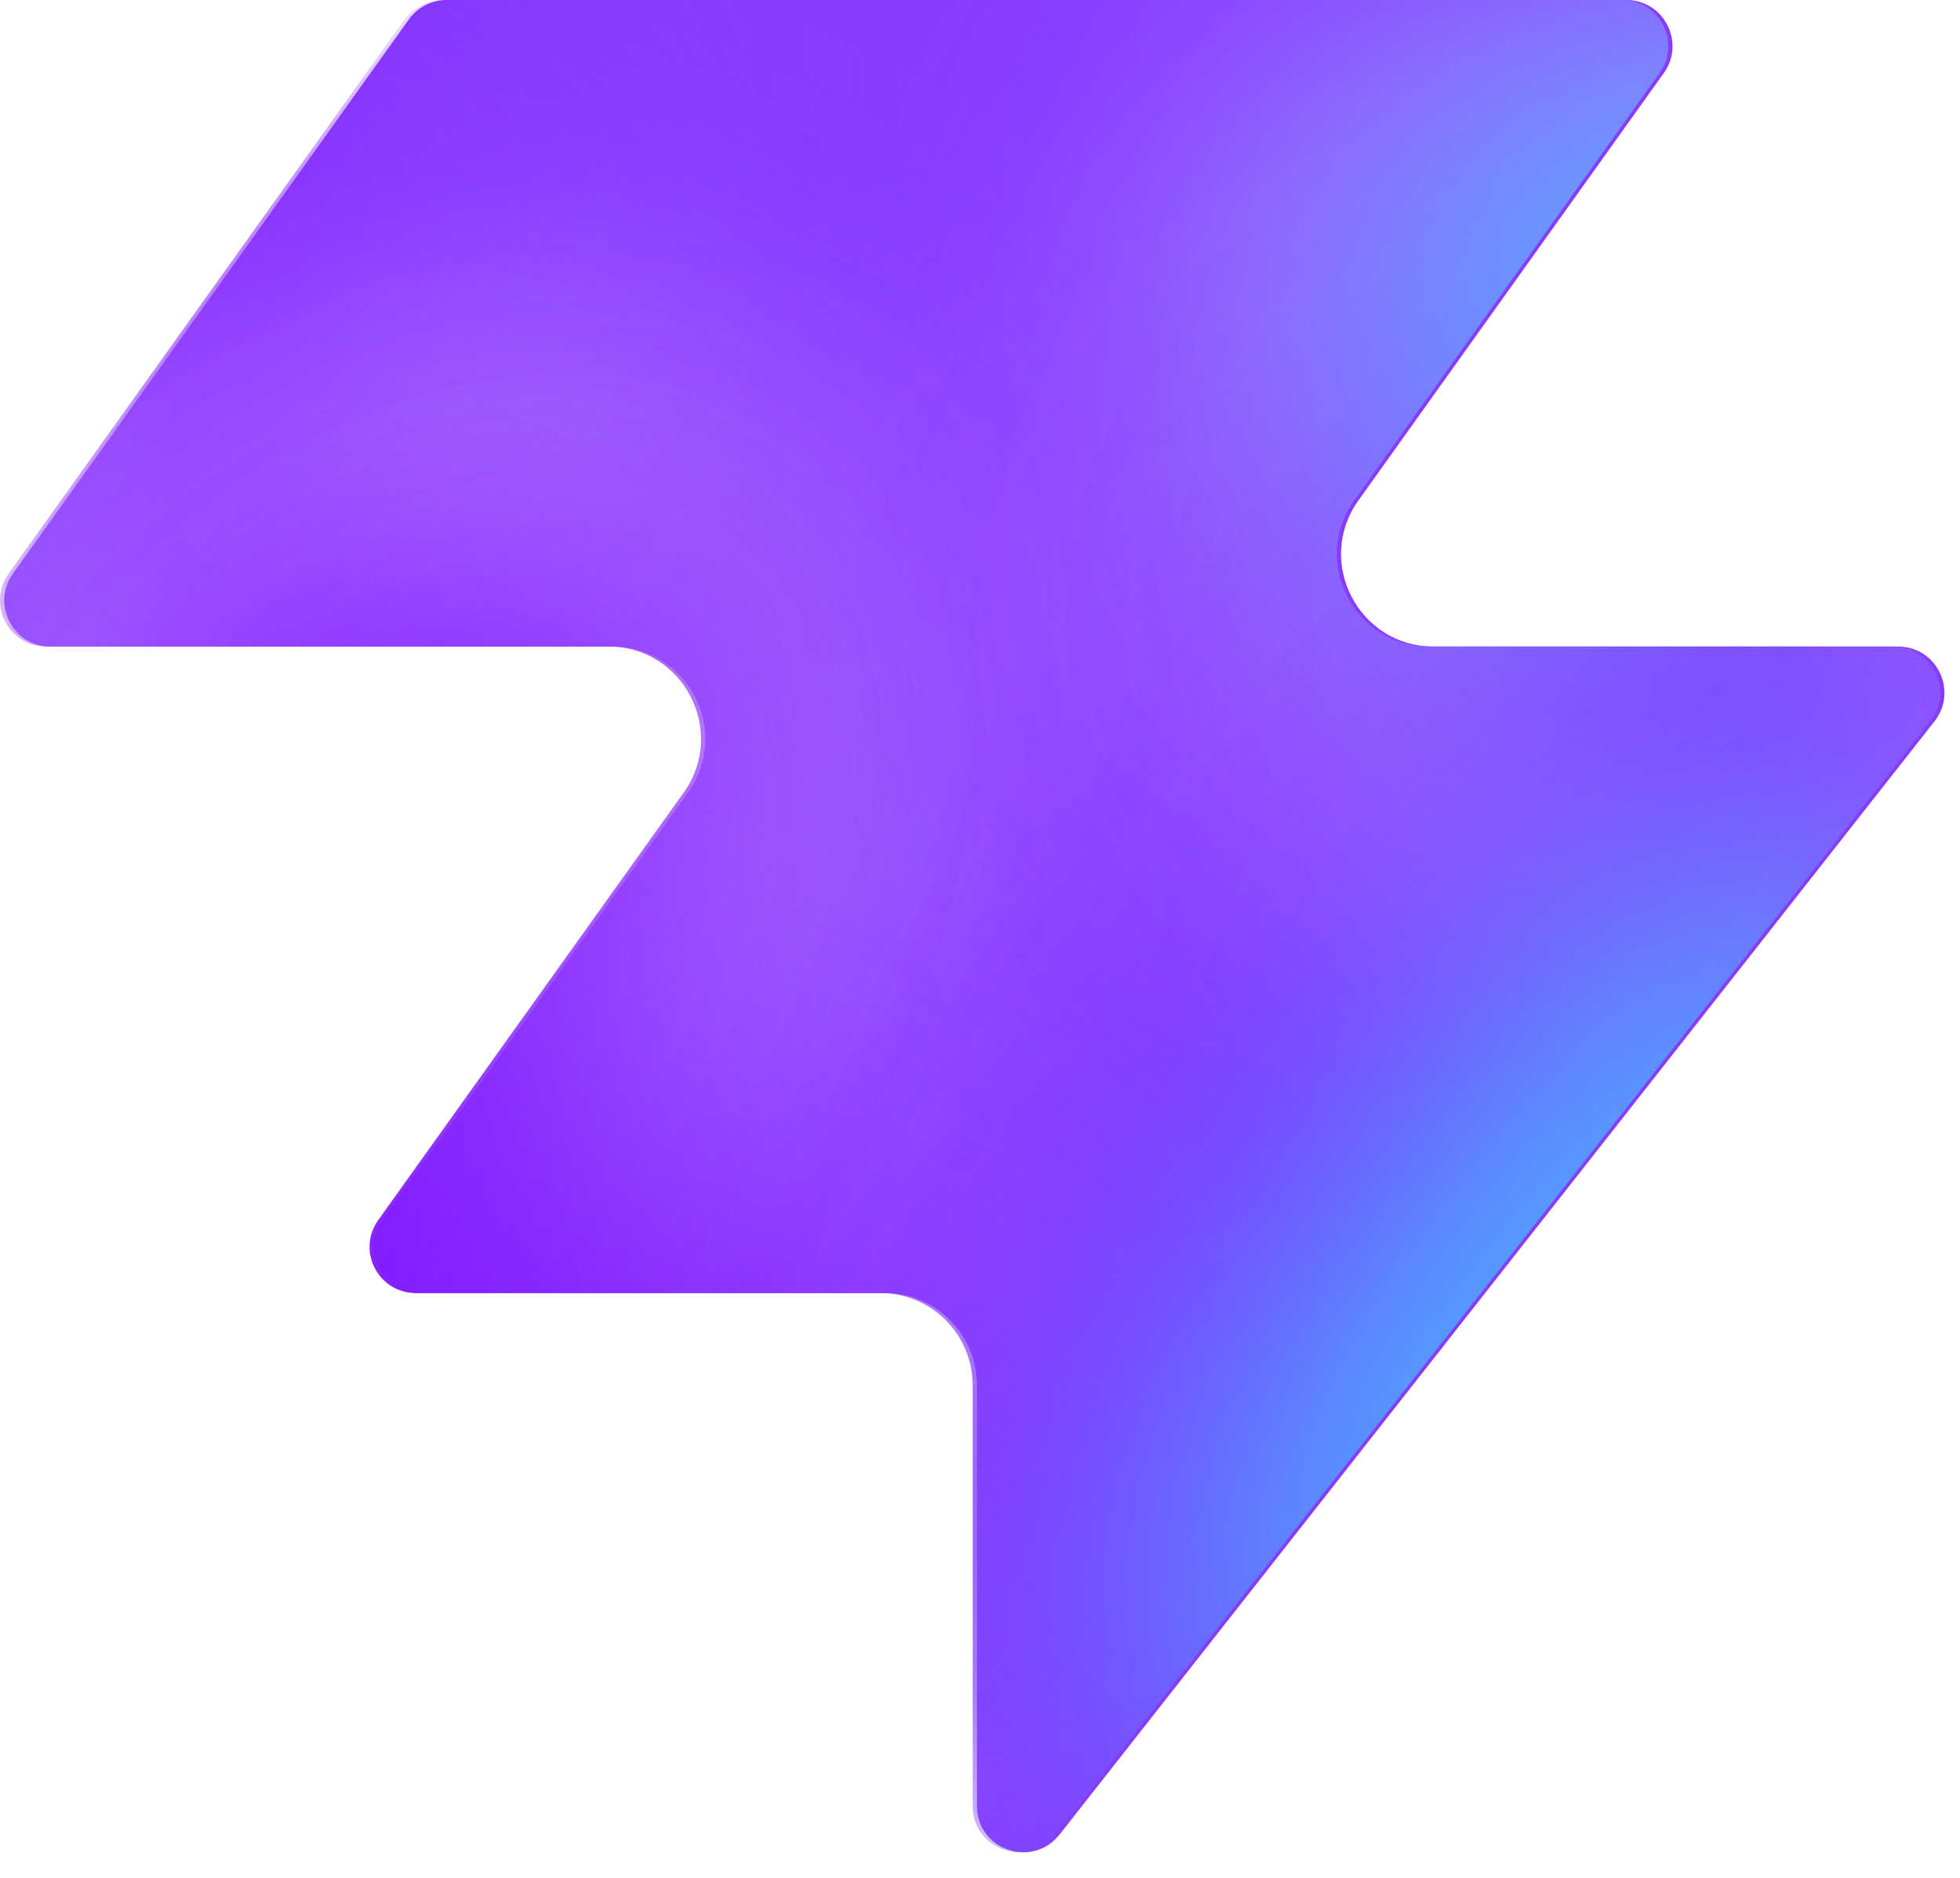
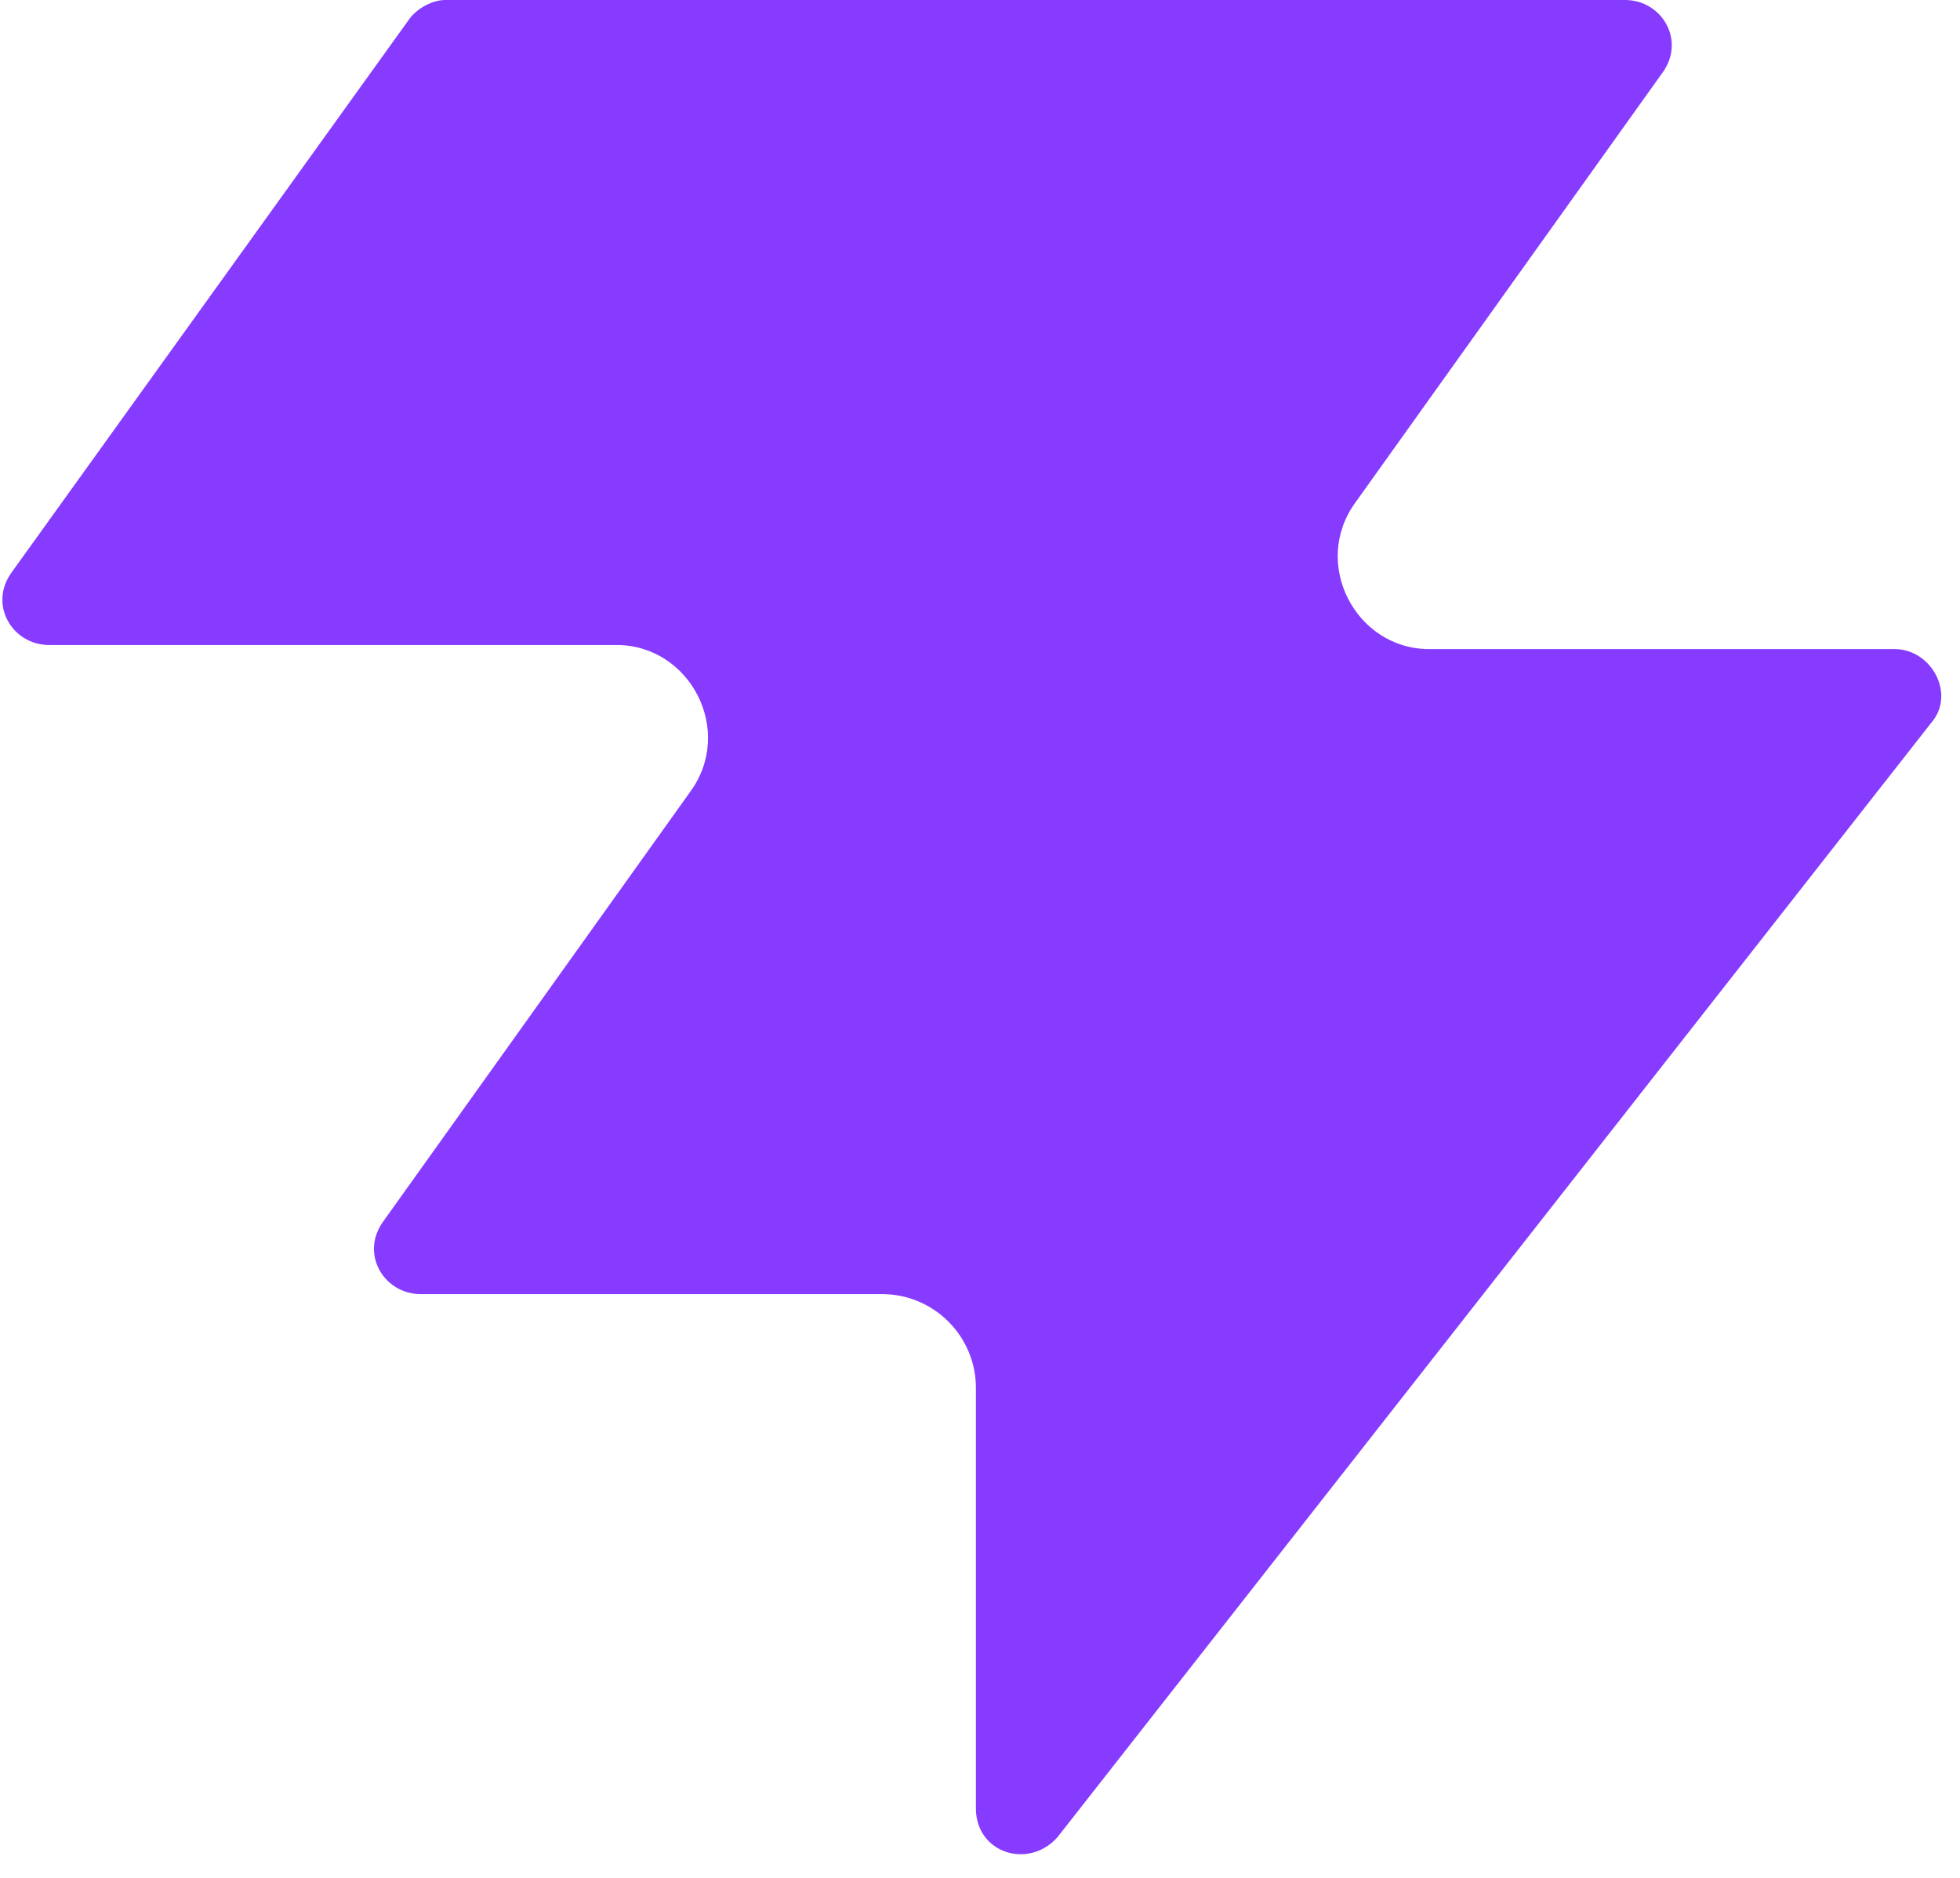
- <svg xmlns="http://www.w3.org/2000/svg" width="48" height="46" fill="none" viewBox="0 0 48 46">
-   <path fill="#863bff" d="M25.946 44.938c-.664.845-2.021.375-2.021-.698V33.937a2.26 2.26 0 0 0-2.262-2.262H10.287c-.92 0-1.456-1.04-.92-1.788l7.48-10.471c1.07-1.497 0-3.578-1.842-3.578H1.237c-.92 0-1.456-1.04-.92-1.788L10.013.474c.214-.297.556-.474.92-.474h28.894c.92 0 1.456 1.04.92 1.788l-7.48 10.471c-1.07 1.498 0 3.579 1.842 3.579h11.377c.943 0 1.473 1.088.89 1.83L25.947 44.94z" style="fill:#863bff;fill:color(display-p3 .525 .23 1);fill-opacity:1" />
-   <mask id="a" width="48" height="46" x="0" y="0" maskUnits="userSpaceOnUse" style="mask-type:alpha">
-     <path fill="#000" d="M25.842 44.938c-.664.844-2.021.375-2.021-.698V33.937a2.26 2.26 0 0 0-2.262-2.262H10.183c-.92 0-1.456-1.04-.92-1.788l7.48-10.471c1.07-1.498 0-3.579-1.842-3.579H1.133c-.92 0-1.456-1.04-.92-1.787L9.91.473c.214-.297.556-.474.92-.474h28.894c.92 0 1.456 1.04.92 1.788l-7.48 10.471c-1.07 1.498 0 3.578 1.842 3.578h11.377c.943 0 1.473 1.088.89 1.832L25.843 44.94z" style="fill:#000;fill-opacity:1" />
-   </mask>
-   <g mask="url(#a)">
-     <g filter="url(#b)">
-       <ellipse cx="5.508" cy="14.704" fill="#ede6ff" rx="5.508" ry="14.704" style="fill:#ede6ff;fill:color(display-p3 .927 .903 1);fill-opacity:1" transform="matrix(.00324 1 1 -.00324 -4.47 31.516)" />
-     </g>
-     <g filter="url(#c)">
-       <ellipse cx="10.399" cy="29.851" fill="#ede6ff" rx="10.399" ry="29.851" style="fill:#ede6ff;fill:color(display-p3 .927 .903 1);fill-opacity:1" transform="matrix(.00324 1 1 -.00324 -39.328 7.883)" />
-     </g>
-     <g filter="url(#d)">
-       <ellipse cx="5.508" cy="30.487" fill="#7e14ff" rx="5.508" ry="30.487" style="fill:#7e14ff;fill:color(display-p3 .492 .077 1);fill-opacity:1" transform="rotate(89.814 -25.913 -14.639)scale(1 -1)" />
-     </g>
-     <g filter="url(#e)">
-       <ellipse cx="5.508" cy="30.599" fill="#7e14ff" rx="5.508" ry="30.599" style="fill:#7e14ff;fill:color(display-p3 .492 .077 1);fill-opacity:1" transform="rotate(89.814 -32.644 -3.334)scale(1 -1)" />
-     </g>
-     <g filter="url(#f)">
-       <ellipse cx="5.508" cy="30.599" fill="#7e14ff" rx="5.508" ry="30.599" style="fill:#7e14ff;fill:color(display-p3 .492 .077 1);fill-opacity:1" transform="matrix(.00324 1 1 -.00324 -34.34 30.47)" />
-     </g>
-     <g filter="url(#g)">
-       <ellipse cx="14.072" cy="22.078" fill="#ede6ff" rx="14.072" ry="22.078" style="fill:#ede6ff;fill:color(display-p3 .927 .903 1);fill-opacity:1" transform="rotate(93.35 24.506 48.493)scale(-1 1)" />
-     </g>
-     <g filter="url(#h)">
-       <ellipse cx="3.47" cy="21.501" fill="#7e14ff" rx="3.47" ry="21.501" style="fill:#7e14ff;fill:color(display-p3 .492 .077 1);fill-opacity:1" transform="rotate(89.009 28.708 47.59)scale(-1 1)" />
-     </g>
-     <g filter="url(#i)">
-       <ellipse cx="3.47" cy="21.501" fill="#7e14ff" rx="3.47" ry="21.501" style="fill:#7e14ff;fill:color(display-p3 .492 .077 1);fill-opacity:1" transform="rotate(89.009 28.708 47.59)scale(-1 1)" />
-     </g>
-     <g filter="url(#j)">
-       <ellipse cx=".387" cy="8.972" fill="#7e14ff" rx="4.407" ry="29.108" style="fill:#7e14ff;fill:color(display-p3 .492 .077 1);fill-opacity:1" transform="rotate(39.51 .387 8.972)" />
-     </g>
-     <g filter="url(#k)">
-       <ellipse cx="47.523" cy="-6.092" fill="#7e14ff" rx="4.407" ry="29.108" style="fill:#7e14ff;fill:color(display-p3 .492 .077 1);fill-opacity:1" transform="rotate(37.892 47.523 -6.092)" />
-     </g>
-     <g filter="url(#l)">
-       <ellipse cx="41.412" cy="6.333" fill="#47bfff" rx="5.971" ry="9.665" style="fill:#47bfff;fill:color(display-p3 .28 .748 1);fill-opacity:1" transform="rotate(37.892 41.412 6.333)" />
-     </g>
-     <g filter="url(#m)">
-       <ellipse cx="-1.879" cy="38.332" fill="#7e14ff" rx="4.407" ry="29.108" style="fill:#7e14ff;fill:color(display-p3 .492 .077 1);fill-opacity:1" transform="rotate(37.892 -1.88 38.332)" />
-     </g>
-     <g filter="url(#n)">
-       <ellipse cx="-1.879" cy="38.332" fill="#7e14ff" rx="4.407" ry="29.108" style="fill:#7e14ff;fill:color(display-p3 .492 .077 1);fill-opacity:1" transform="rotate(37.892 -1.88 38.332)" />
-     </g>
-     <g filter="url(#o)">
-       <ellipse cx="35.651" cy="29.907" fill="#7e14ff" rx="4.407" ry="29.108" style="fill:#7e14ff;fill:color(display-p3 .492 .077 1);fill-opacity:1" transform="rotate(37.892 35.651 29.907)" />
-     </g>
-     <g filter="url(#p)">
-       <ellipse cx="38.418" cy="32.4" fill="#47bfff" rx="5.971" ry="15.297" style="fill:#47bfff;fill:color(display-p3 .28 .748 1);fill-opacity:1" transform="rotate(37.892 38.418 32.4)" />
-     </g>
-   </g>
-   <defs>
-     <filter id="b" width="60.045" height="41.654" x="-19.77" y="16.149" color-interpolation-filters="sRGB" filterUnits="userSpaceOnUse">
-       <feFlood flood-opacity="0" result="BackgroundImageFix" />
-       <feBlend in="SourceGraphic" in2="BackgroundImageFix" result="shape" />
-       <feGaussianBlur result="effect1_foregroundBlur_2002_17158" stdDeviation="7.659" />
-     </filter>
-     <filter id="c" width="90.34" height="51.437" x="-54.613" y="-7.533" color-interpolation-filters="sRGB" filterUnits="userSpaceOnUse">
-       <feFlood flood-opacity="0" result="BackgroundImageFix" />
-       <feBlend in="SourceGraphic" in2="BackgroundImageFix" result="shape" />
-       <feGaussianBlur result="effect1_foregroundBlur_2002_17158" stdDeviation="7.659" />
-     </filter>
-     <filter id="d" width="79.355" height="29.4" x="-49.64" y="2.03" color-interpolation-filters="sRGB" filterUnits="userSpaceOnUse">
-       <feFlood flood-opacity="0" result="BackgroundImageFix" />
-       <feBlend in="SourceGraphic" in2="BackgroundImageFix" result="shape" />
-       <feGaussianBlur result="effect1_foregroundBlur_2002_17158" stdDeviation="4.596" />
-     </filter>
-     <filter id="e" width="79.579" height="29.4" x="-45.045" y="20.029" color-interpolation-filters="sRGB" filterUnits="userSpaceOnUse">
-       <feFlood flood-opacity="0" result="BackgroundImageFix" />
-       <feBlend in="SourceGraphic" in2="BackgroundImageFix" result="shape" />
-       <feGaussianBlur result="effect1_foregroundBlur_2002_17158" stdDeviation="4.596" />
-     </filter>
-     <filter id="f" width="79.579" height="29.4" x="-43.513" y="21.178" color-interpolation-filters="sRGB" filterUnits="userSpaceOnUse">
-       <feFlood flood-opacity="0" result="BackgroundImageFix" />
-       <feBlend in="SourceGraphic" in2="BackgroundImageFix" result="shape" />
-       <feGaussianBlur result="effect1_foregroundBlur_2002_17158" stdDeviation="4.596" />
-     </filter>
-     <filter id="g" width="74.749" height="58.852" x="15.756" y="-17.901" color-interpolation-filters="sRGB" filterUnits="userSpaceOnUse">
-       <feFlood flood-opacity="0" result="BackgroundImageFix" />
-       <feBlend in="SourceGraphic" in2="BackgroundImageFix" result="shape" />
-       <feGaussianBlur result="effect1_foregroundBlur_2002_17158" stdDeviation="7.659" />
-     </filter>
-     <filter id="h" width="61.377" height="25.362" x="23.548" y="2.284" color-interpolation-filters="sRGB" filterUnits="userSpaceOnUse">
-       <feFlood flood-opacity="0" result="BackgroundImageFix" />
-       <feBlend in="SourceGraphic" in2="BackgroundImageFix" result="shape" />
-       <feGaussianBlur result="effect1_foregroundBlur_2002_17158" stdDeviation="4.596" />
-     </filter>
-     <filter id="i" width="61.377" height="25.362" x="23.548" y="2.284" color-interpolation-filters="sRGB" filterUnits="userSpaceOnUse">
-       <feFlood flood-opacity="0" result="BackgroundImageFix" />
-       <feBlend in="SourceGraphic" in2="BackgroundImageFix" result="shape" />
-       <feGaussianBlur result="effect1_foregroundBlur_2002_17158" stdDeviation="4.596" />
-     </filter>
-     <filter id="j" width="56.045" height="63.649" x="-27.636" y="-22.853" color-interpolation-filters="sRGB" filterUnits="userSpaceOnUse">
-       <feFlood flood-opacity="0" result="BackgroundImageFix" />
-       <feBlend in="SourceGraphic" in2="BackgroundImageFix" result="shape" />
-       <feGaussianBlur result="effect1_foregroundBlur_2002_17158" stdDeviation="4.596" />
-     </filter>
-     <filter id="k" width="54.814" height="64.646" x="20.116" y="-38.415" color-interpolation-filters="sRGB" filterUnits="userSpaceOnUse">
-       <feFlood flood-opacity="0" result="BackgroundImageFix" />
-       <feBlend in="SourceGraphic" in2="BackgroundImageFix" result="shape" />
-       <feGaussianBlur result="effect1_foregroundBlur_2002_17158" stdDeviation="4.596" />
-     </filter>
-     <filter id="l" width="33.541" height="35.313" x="24.641" y="-11.323" color-interpolation-filters="sRGB" filterUnits="userSpaceOnUse">
-       <feFlood flood-opacity="0" result="BackgroundImageFix" />
-       <feBlend in="SourceGraphic" in2="BackgroundImageFix" result="shape" />
-       <feGaussianBlur result="effect1_foregroundBlur_2002_17158" stdDeviation="4.596" />
-     </filter>
-     <filter id="m" width="54.814" height="64.646" x="-29.286" y="6.009" color-interpolation-filters="sRGB" filterUnits="userSpaceOnUse">
-       <feFlood flood-opacity="0" result="BackgroundImageFix" />
-       <feBlend in="SourceGraphic" in2="BackgroundImageFix" result="shape" />
-       <feGaussianBlur result="effect1_foregroundBlur_2002_17158" stdDeviation="4.596" />
-     </filter>
-     <filter id="n" width="54.814" height="64.646" x="-29.286" y="6.009" color-interpolation-filters="sRGB" filterUnits="userSpaceOnUse">
-       <feFlood flood-opacity="0" result="BackgroundImageFix" />
-       <feBlend in="SourceGraphic" in2="BackgroundImageFix" result="shape" />
-       <feGaussianBlur result="effect1_foregroundBlur_2002_17158" stdDeviation="4.596" />
-     </filter>
-     <filter id="o" width="54.814" height="64.646" x="8.244" y="-2.416" color-interpolation-filters="sRGB" filterUnits="userSpaceOnUse">
-       <feFlood flood-opacity="0" result="BackgroundImageFix" />
-       <feBlend in="SourceGraphic" in2="BackgroundImageFix" result="shape" />
-       <feGaussianBlur result="effect1_foregroundBlur_2002_17158" stdDeviation="4.596" />
-     </filter>
-     <filter id="p" width="39.409" height="43.623" x="18.713" y="10.588" color-interpolation-filters="sRGB" filterUnits="userSpaceOnUse">
-       <feFlood flood-opacity="0" result="BackgroundImageFix" />
-       <feBlend in="SourceGraphic" in2="BackgroundImageFix" result="shape" />
-       <feGaussianBlur result="effect1_foregroundBlur_2002_17158" stdDeviation="4.596" />
-     </filter>
-   </defs>
+ <svg xmlns="http://www.w3.org/2000/svg" viewBox="0 0 48 46" fill="none">
+   <path fill="#863bff" d="M25.9 45c-.7.8-2 .4-2-.7V34a2.3 2.3 0 0 0-2.3-2.3H10.3c-.9 0-1.5-1-.9-1.8l7.5-10.5c1.1-1.5 0-3.6-1.8-3.6H1.2c-.9 0-1.5-1-.9-1.8L10 .5c.2-.3.6-.5.9-.5h28.9c.9 0 1.5 1 .9 1.8l-7.5 10.5c-1.1 1.5 0 3.6 1.8 3.6h11.4c.9 0 1.5 1.1.9 1.8L25.9 45Z" />
</svg>
